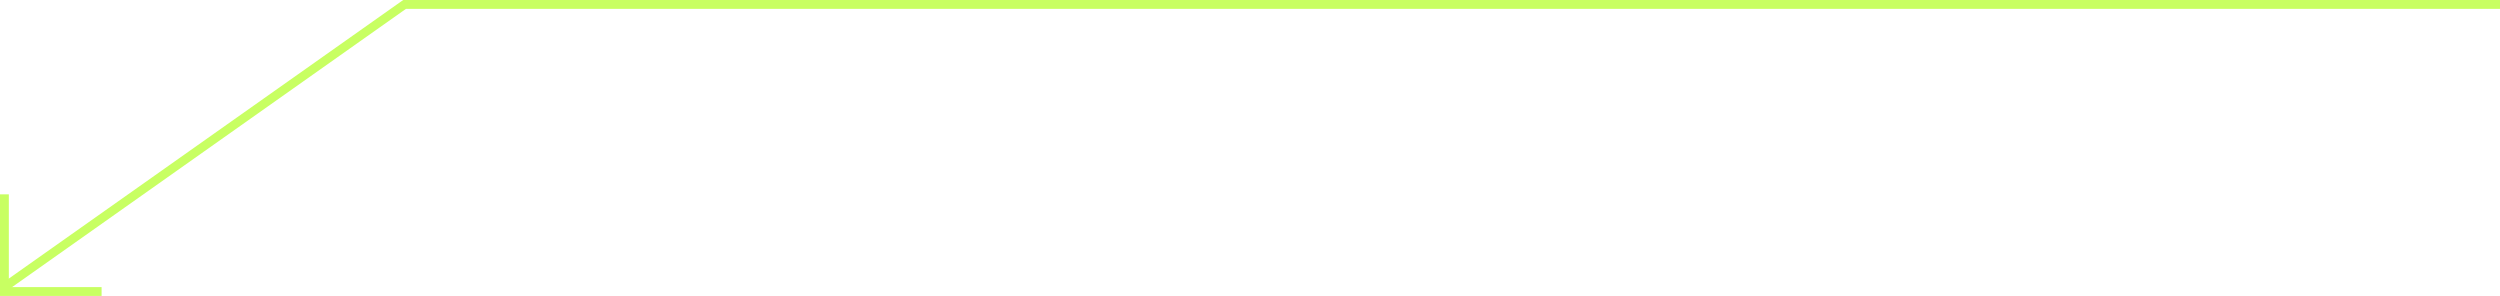
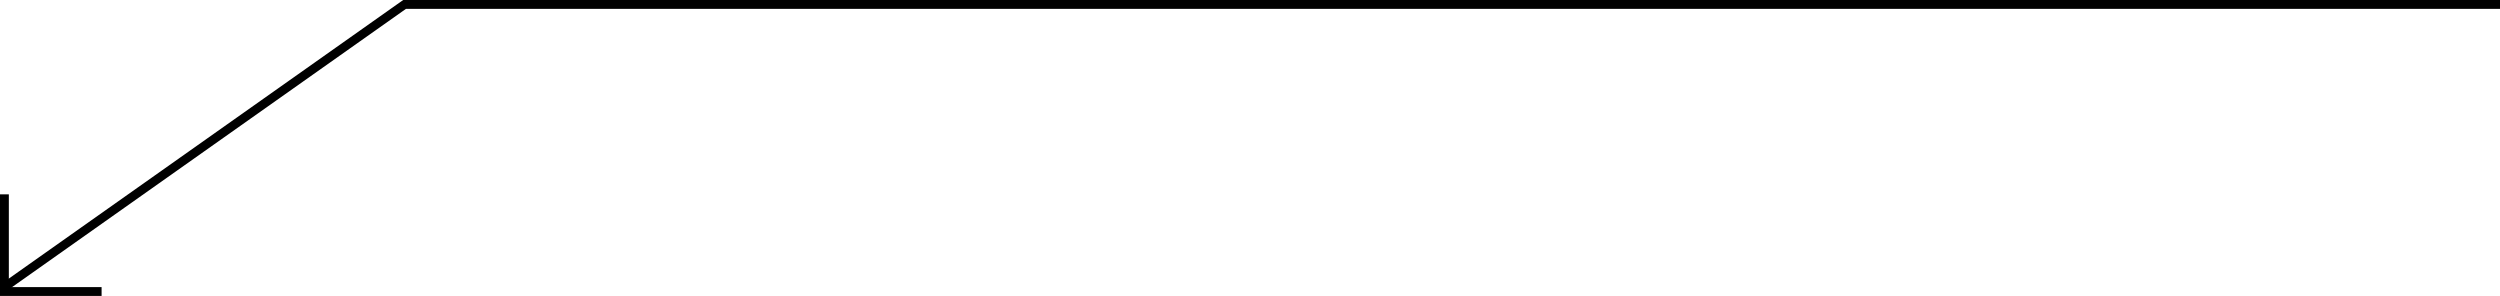
<svg xmlns="http://www.w3.org/2000/svg" width="566" height="67" viewBox="0 0 566 67" fill="none">
-   <path d="M1 44L1 66L23 66" stroke="#C8FF62" stroke-width="2" />
-   <path d="M1 65L91.6 1L566 1" stroke="#C8FF62" stroke-width="2" />
+   <path d="M1 44L1 66L23 66" stroke="black" stroke-width="2" />
+   <path d="M1 65L91.6 1L566 1" stroke="black" stroke-width="2" />
</svg>
